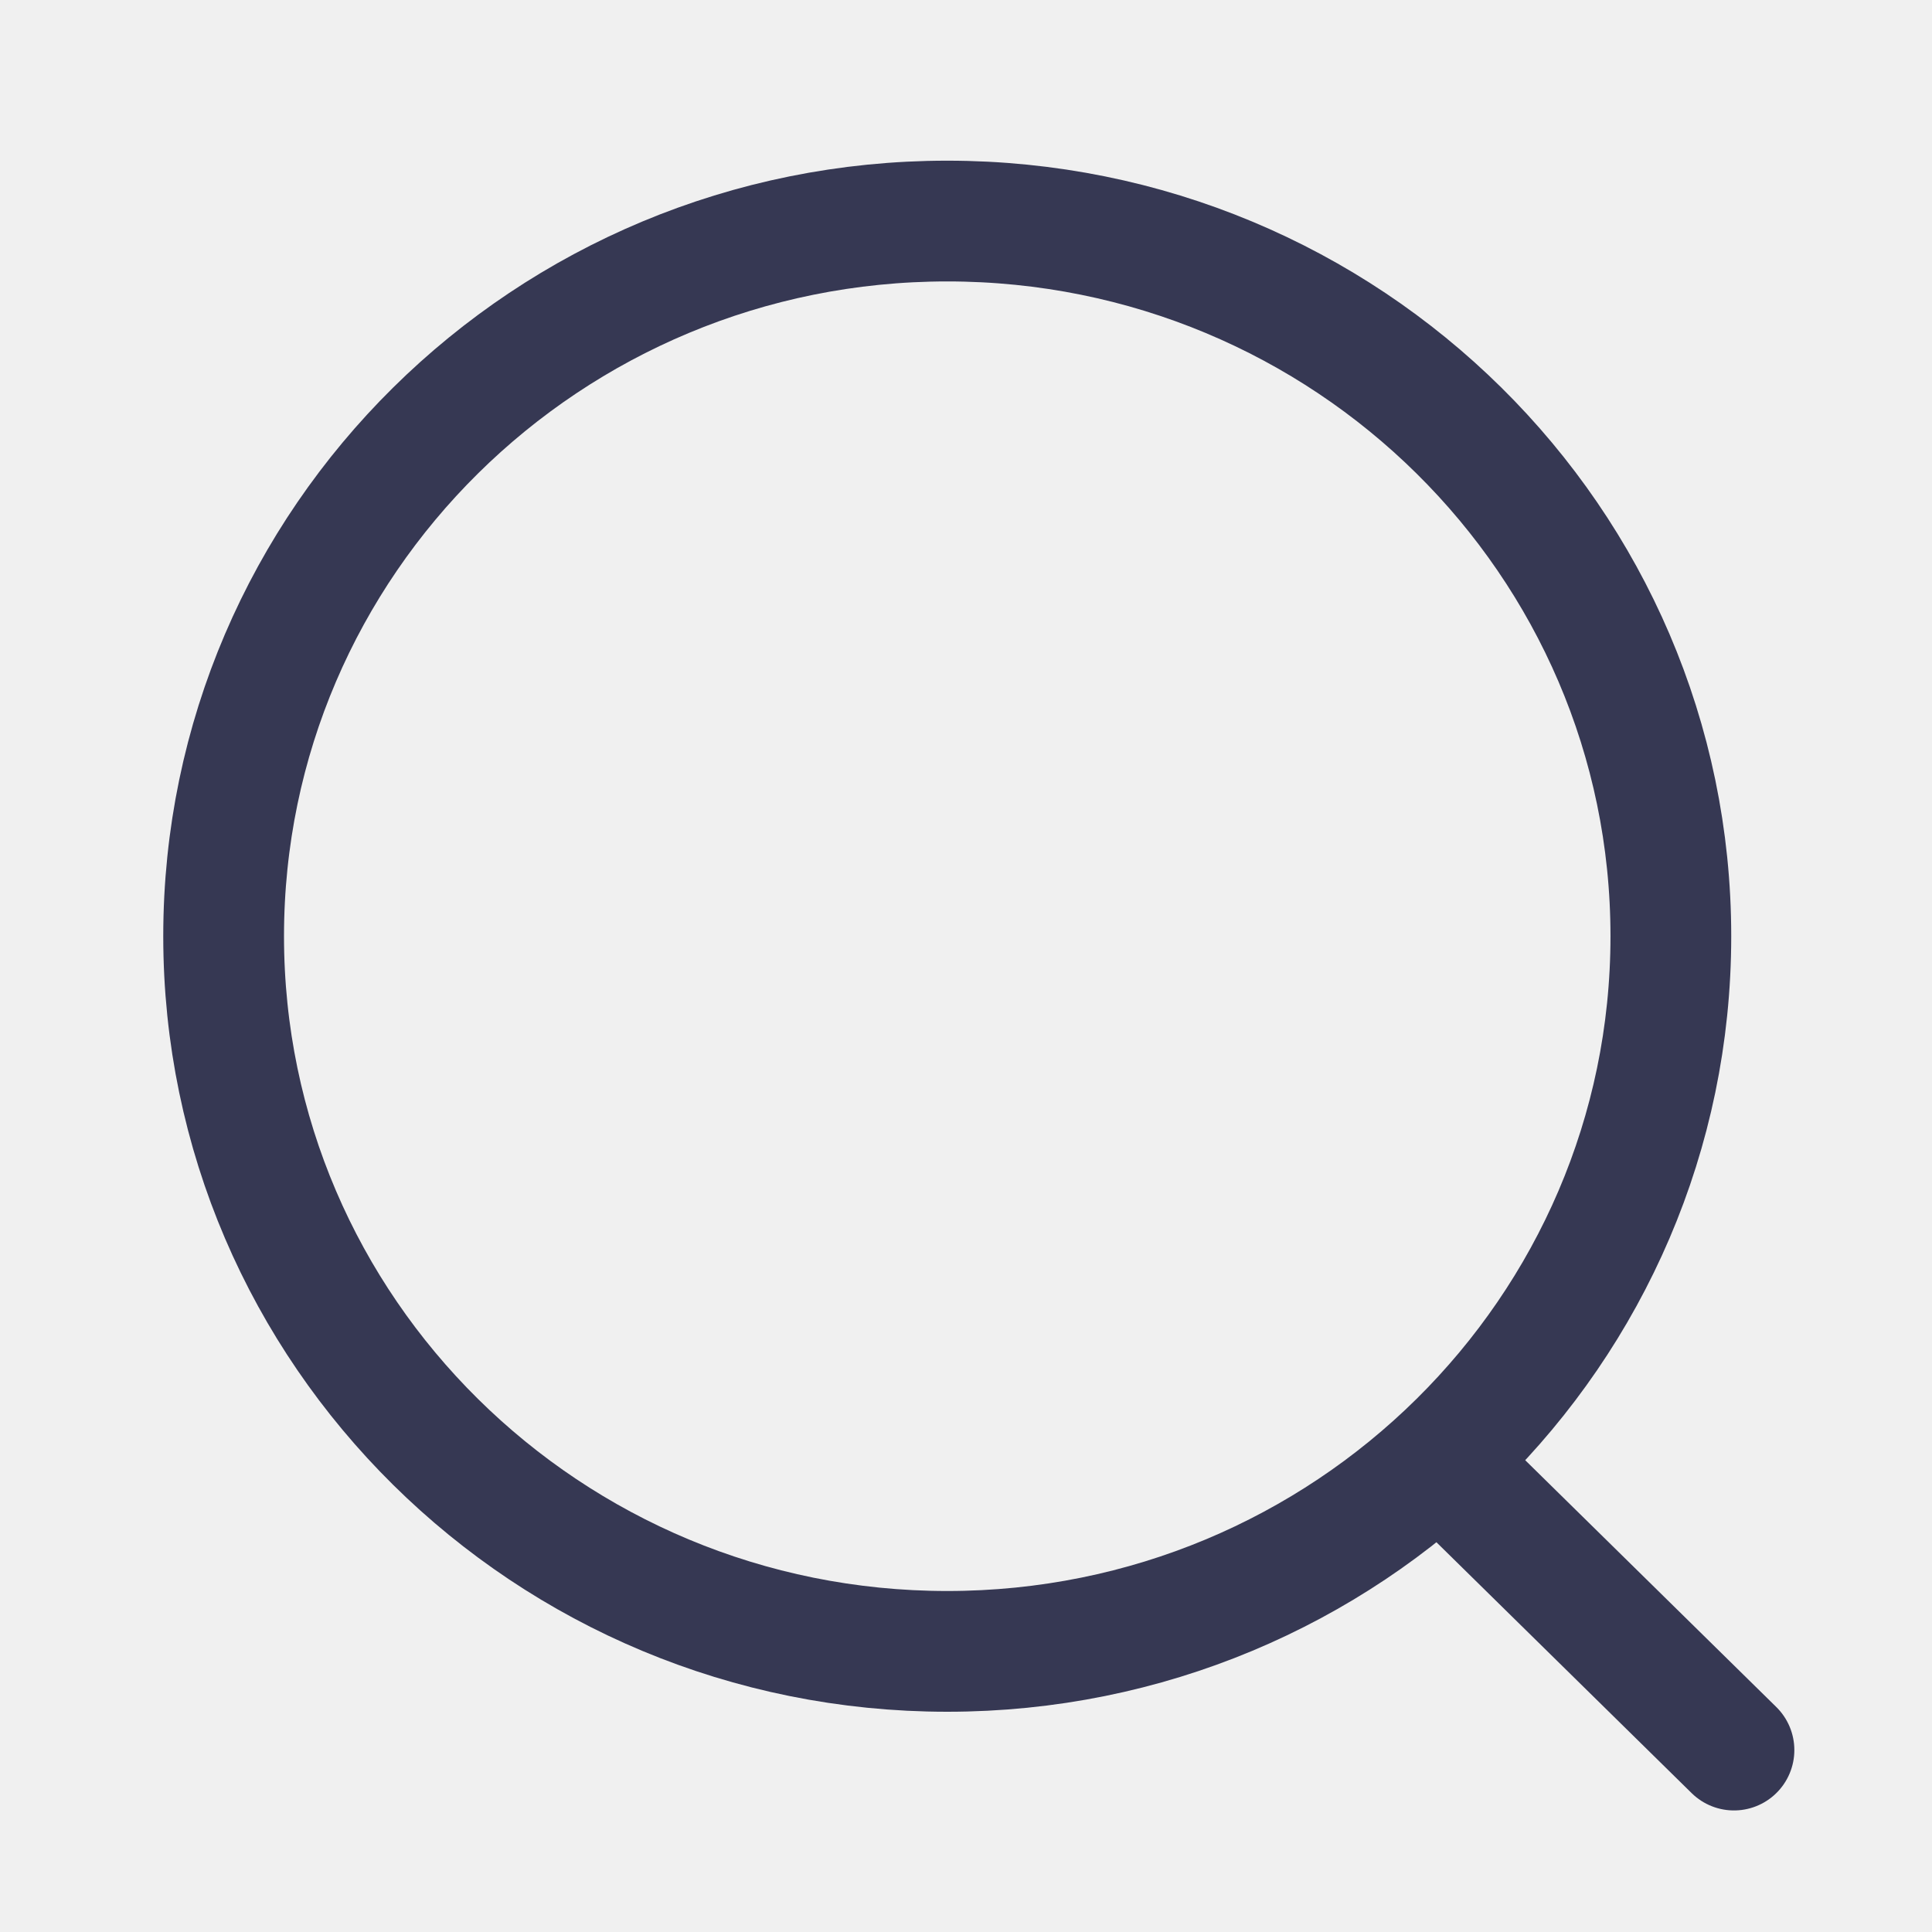
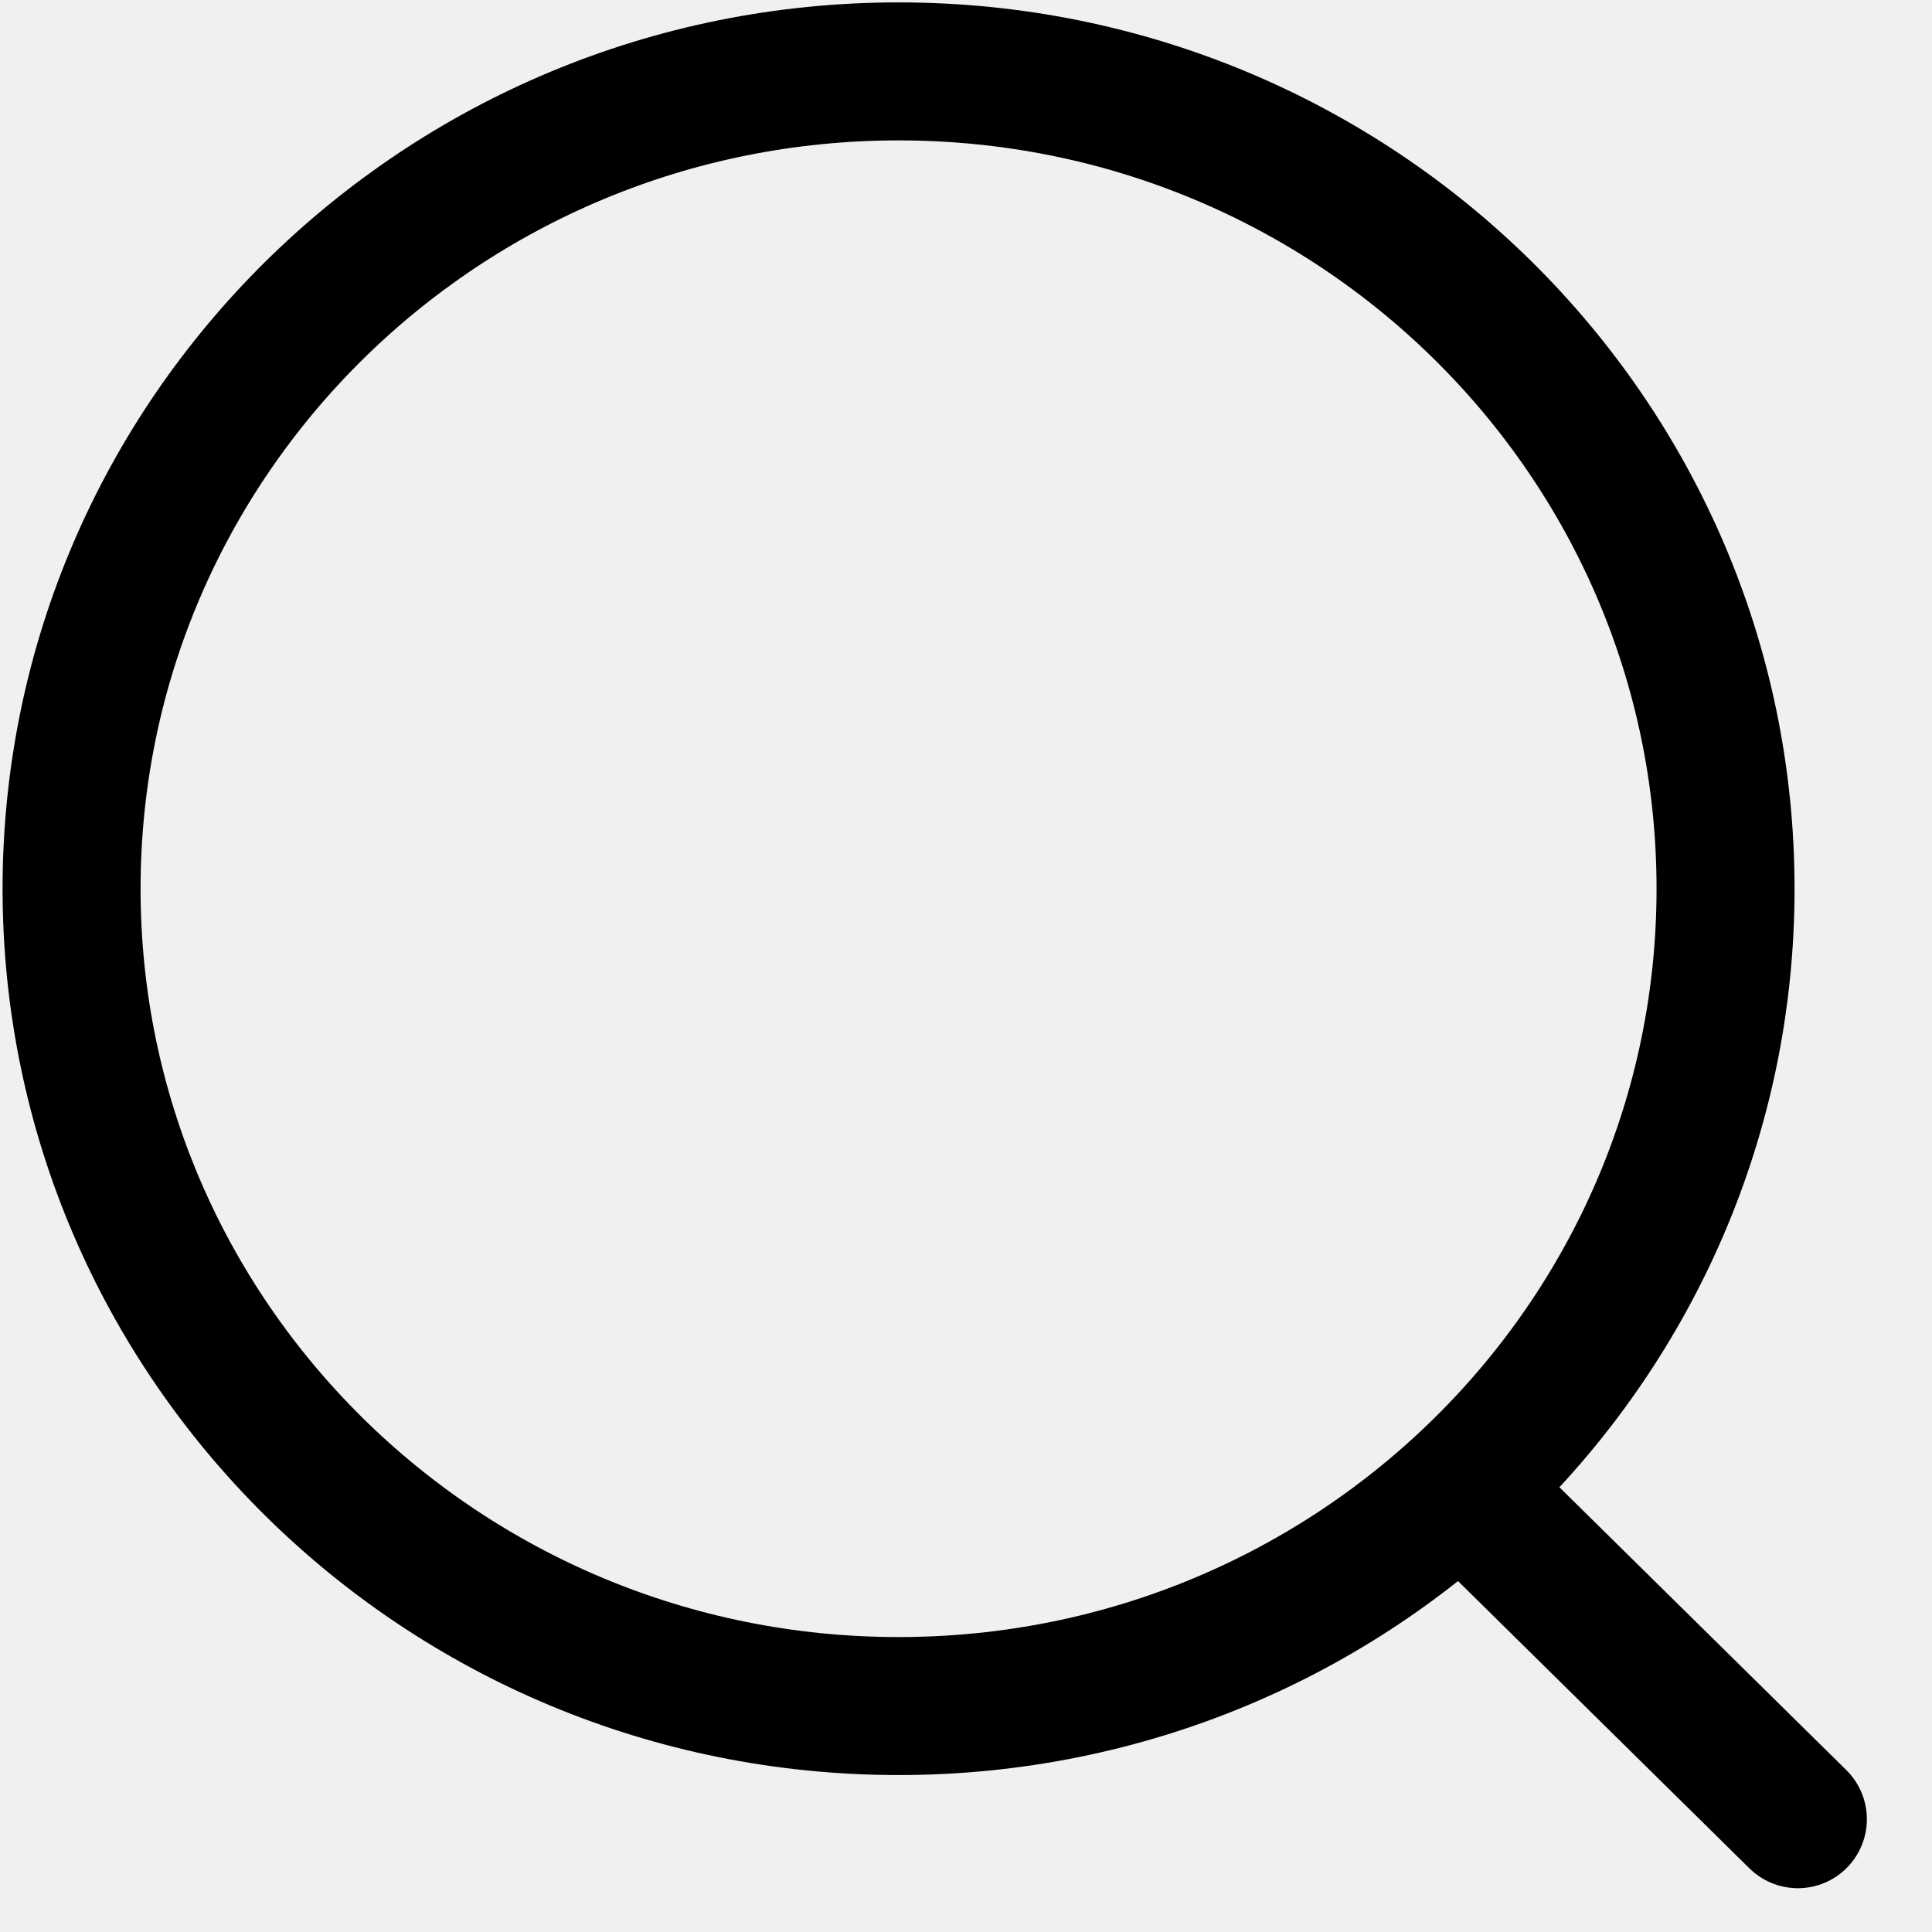
- <svg xmlns="http://www.w3.org/2000/svg" width="24" height="24" viewBox="0 0 24 24" fill="none">
-   <defs />
-   <rect id="Iconly/Light/Search" width="24" height="23.721" fill="#FFFFFF" fill-opacity="0" />
-   <ellipse id="Ellipse_739" cx="11.767" cy="11.63" rx="8.989" ry="8.884" stroke="#363853" stroke-opacity="1" stroke-width="1.5" stroke-linejoin="round" />
-   <path id="Line_181" d="M18.01 18.27L21.54 21.74" stroke="#363853" stroke-opacity="1" stroke-width="1.5" stroke-linejoin="round" stroke-linecap="round" />
+ <svg xmlns="http://www.w3.org/2000/svg" width="21" height="21" viewBox="0 0 21 21" fill="none">
+   <ellipse cx="9.767" cy="9.66" rx="8.989" ry="8.884" stroke="black" stroke-width="1.5" stroke-linecap="round" stroke-linejoin="round" />
+   <path d="M16.018 16.3L19.542 19.774" stroke="black" stroke-width="1.5" stroke-linecap="round" stroke-linejoin="round" />
</svg>
